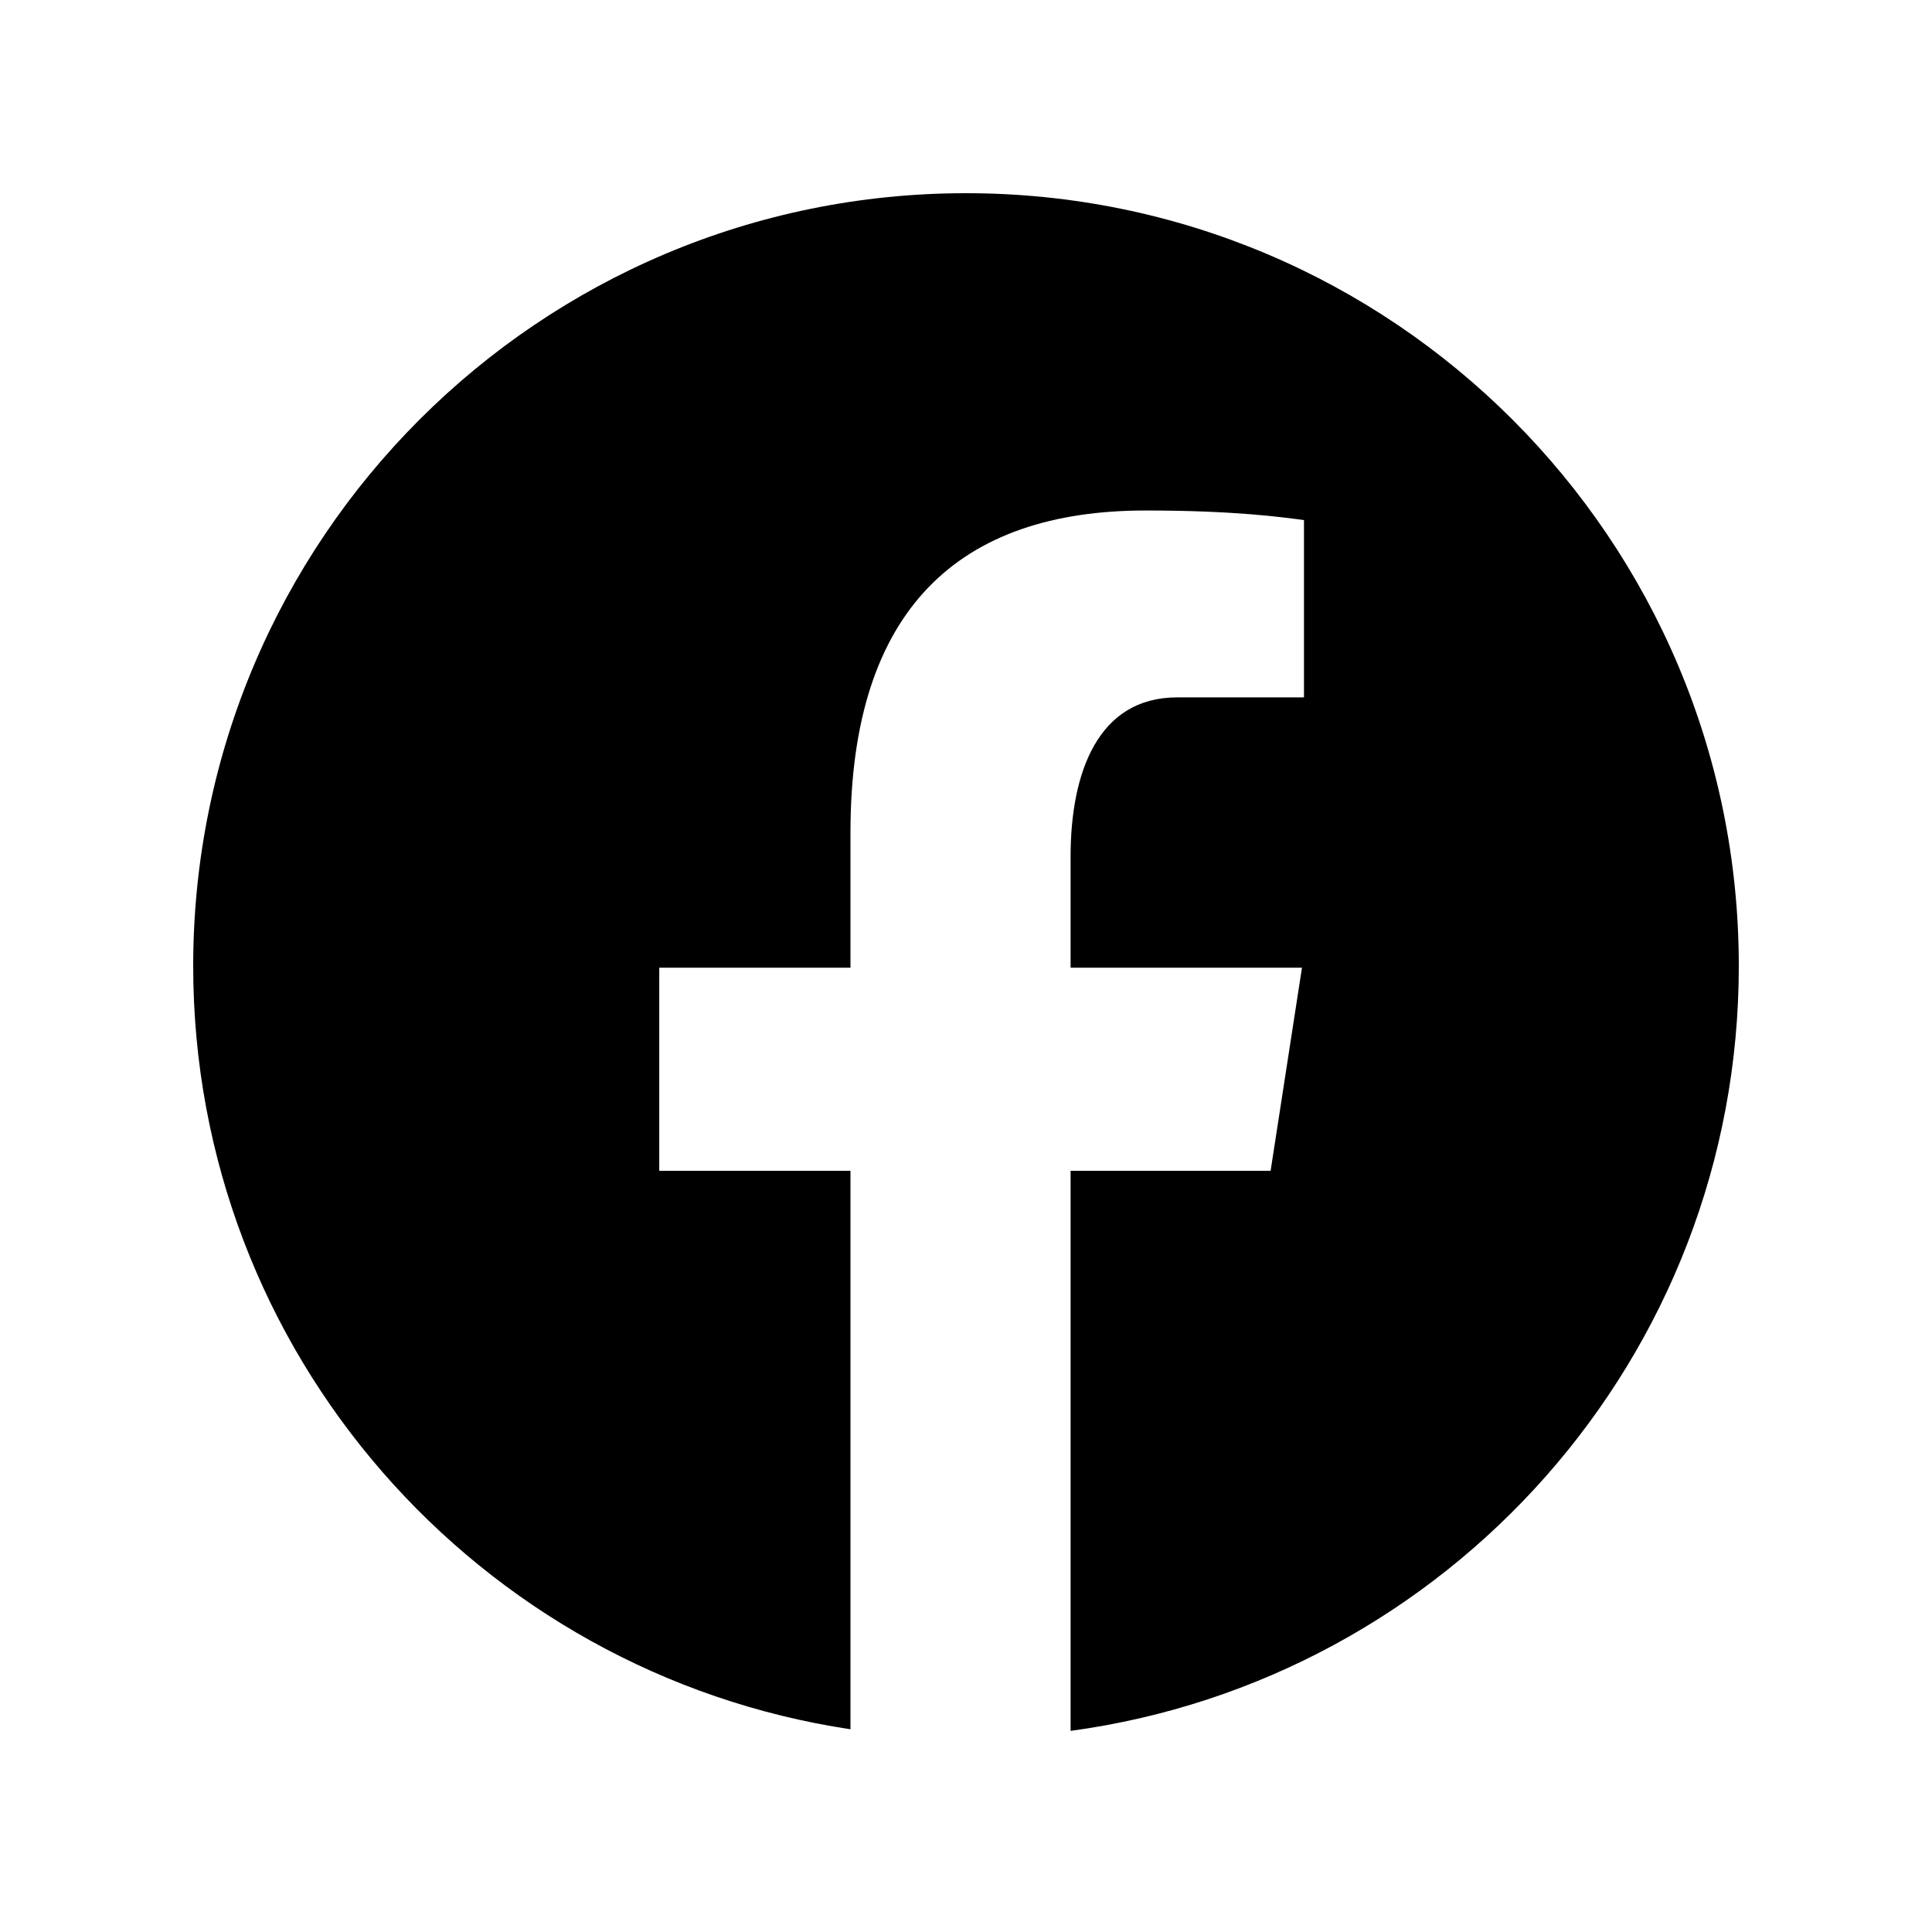
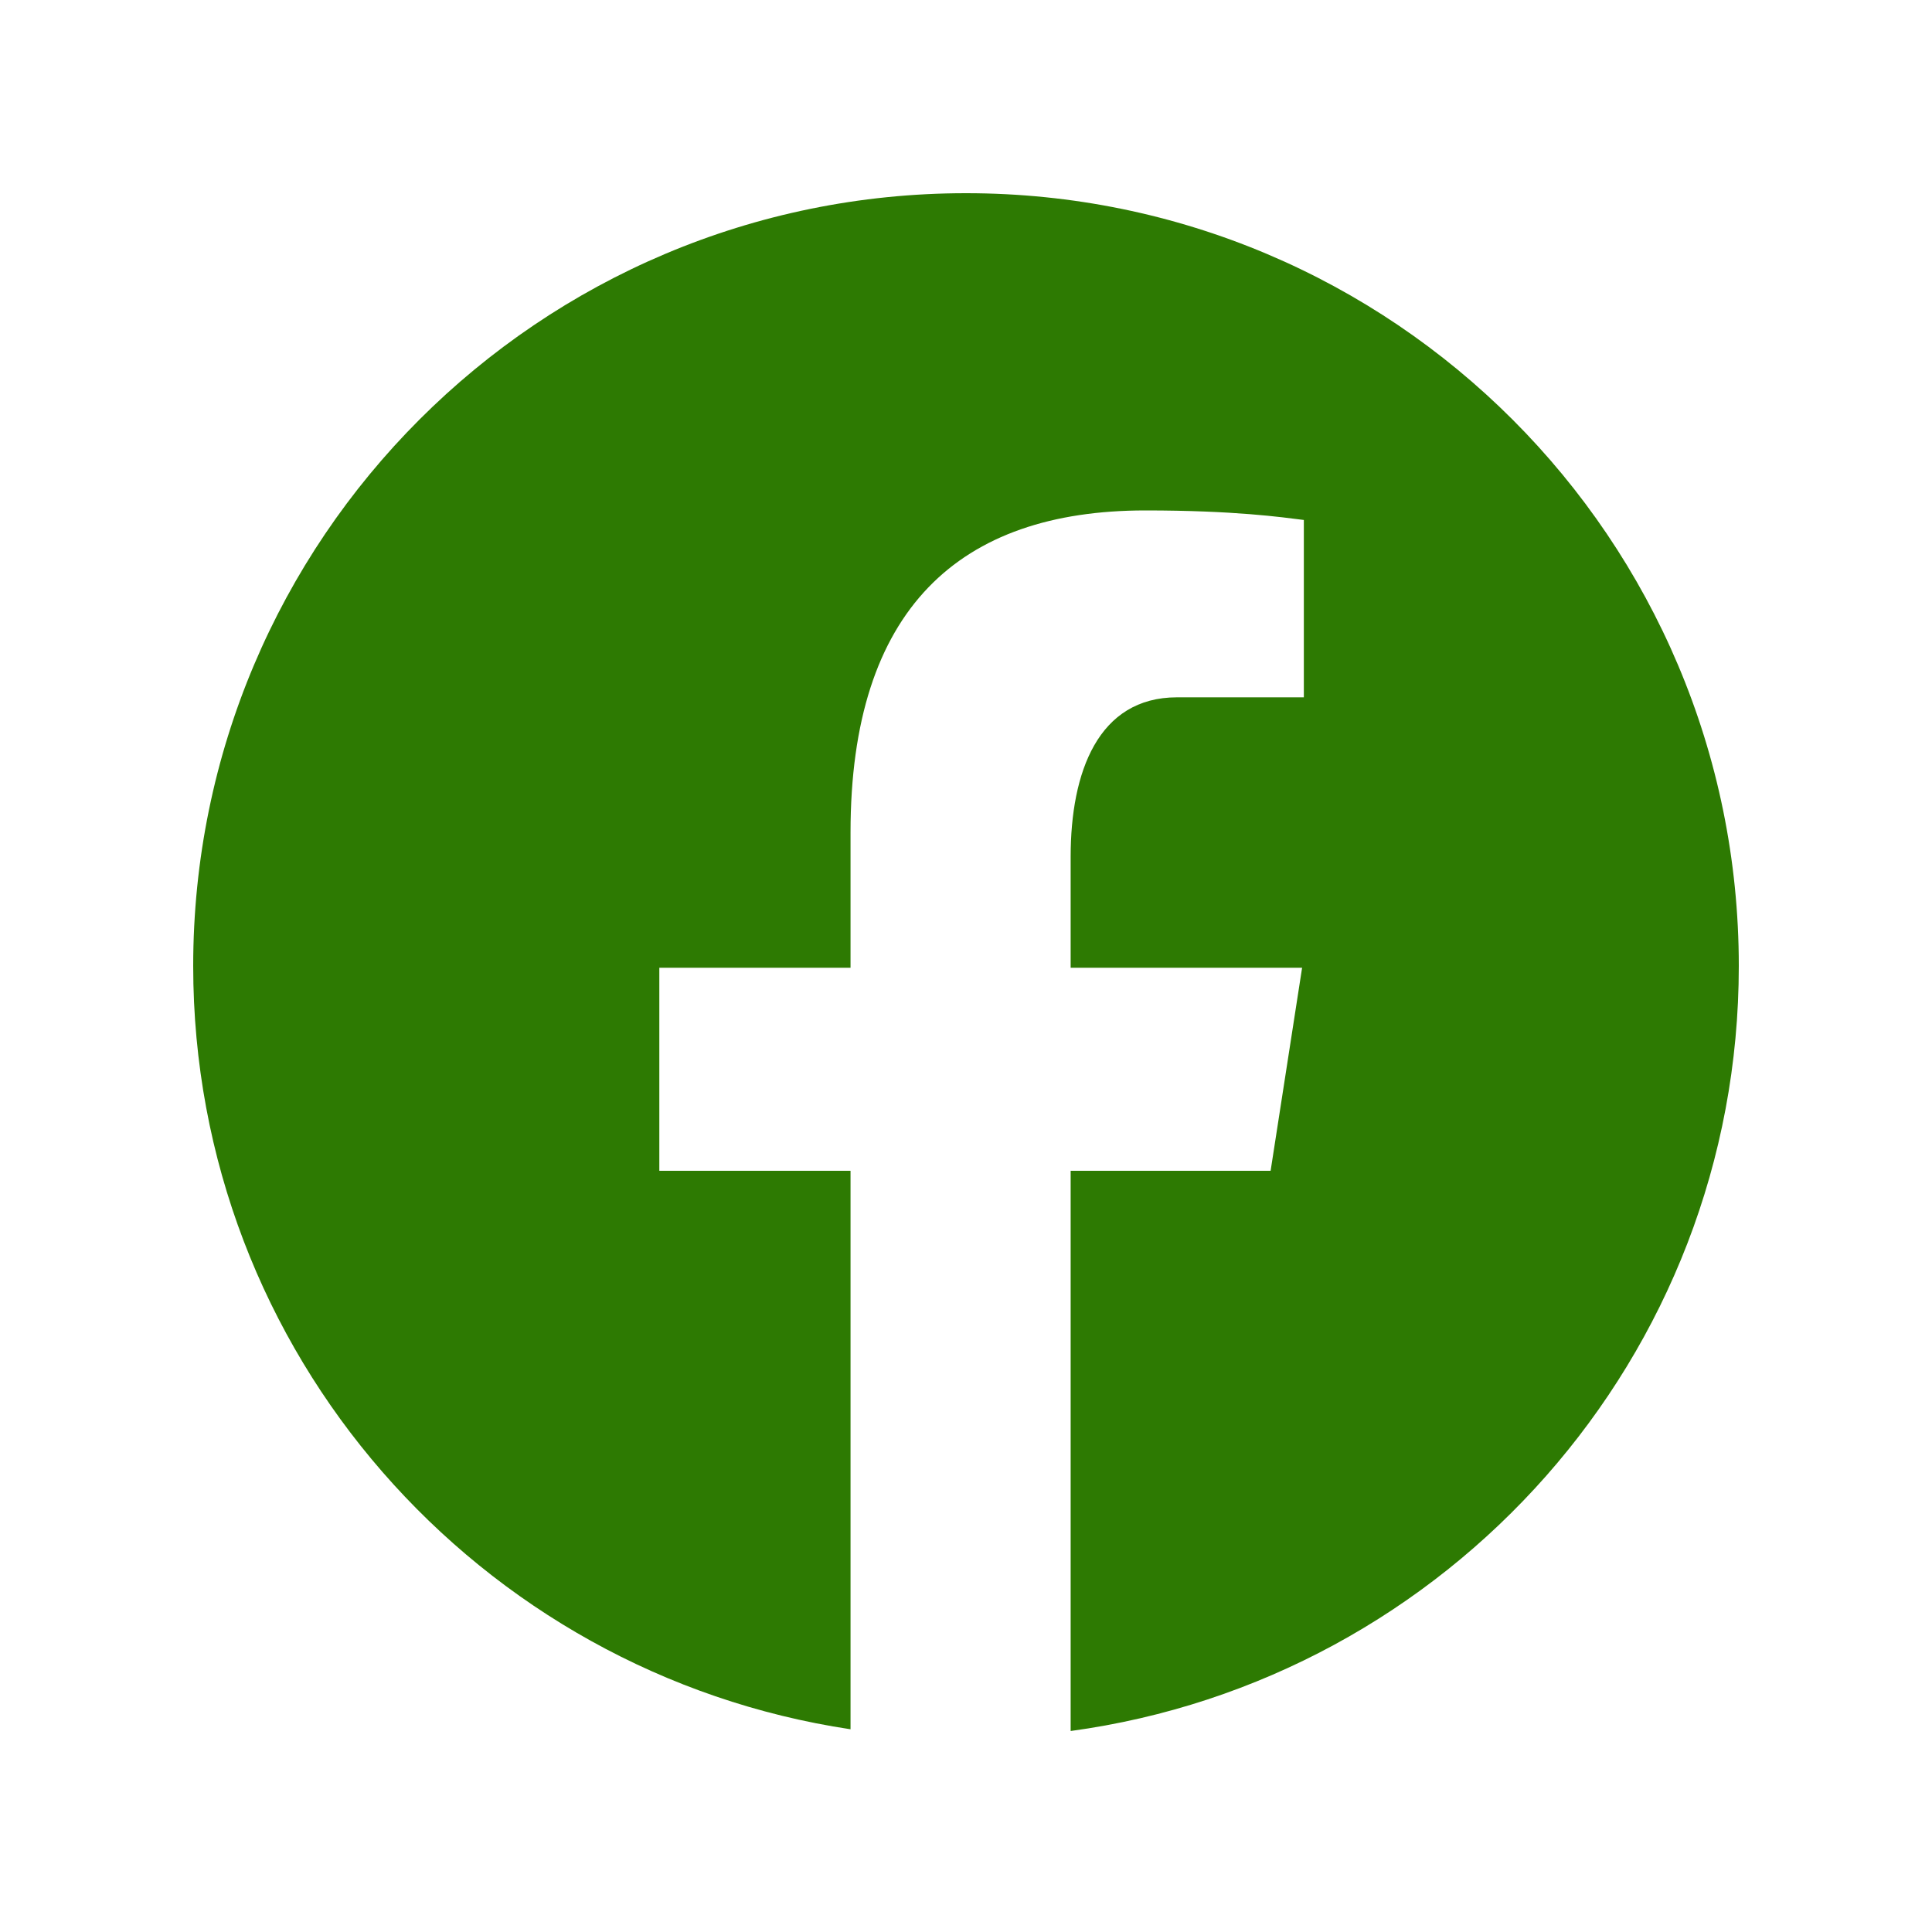
- <svg xmlns="http://www.w3.org/2000/svg" fill="#000000" viewBox="0 0 30 30" width="16px" height="16px">
-   <path d="M15,3C8.373,3,3,8.373,3,15c0,6.016,4.432,10.984,10.206,11.852V18.18h-2.969v-3.154h2.969v-2.099c0-3.475,1.693-5,4.581-5 c1.383,0,2.115,0.103,2.461,0.149v2.753h-1.97c-1.226,0-1.654,1.163-1.654,2.473v1.724h3.593L19.73,18.18h-3.106v8.697 C22.481,26.083,27,21.075,27,15C27,8.373,21.627,3,15,3z" />
+ <svg xmlns="http://www.w3.org/2000/svg" viewBox="0 0 30 30" width="30px" height="30px">
+   <g id="surface59425599">
+     <path style=" stroke:none;fill-rule:nonzero;fill:rgb(17.647%,47.843%,0.784%);fill-opacity:1;" d="M 15 3 C 8.371 3 3 8.371 3 15 C 3 21.016 7.434 25.984 13.207 26.852 L 13.207 18.18 L 10.238 18.18 L 10.238 15.027 L 13.207 15.027 L 13.207 12.926 C 13.207 9.453 14.898 7.926 17.785 7.926 C 19.172 7.926 19.902 8.031 20.246 8.074 L 20.246 10.828 L 18.277 10.828 C 17.051 10.828 16.625 11.992 16.625 13.301 L 16.625 15.027 L 20.219 15.027 L 19.73 18.18 L 16.625 18.18 L 16.625 26.879 C 22.48 26.082 27 21.074 27 15 C 27 8.371 21.629 3 15 3 Z M 15 3 " />
+   </g>
</svg>
